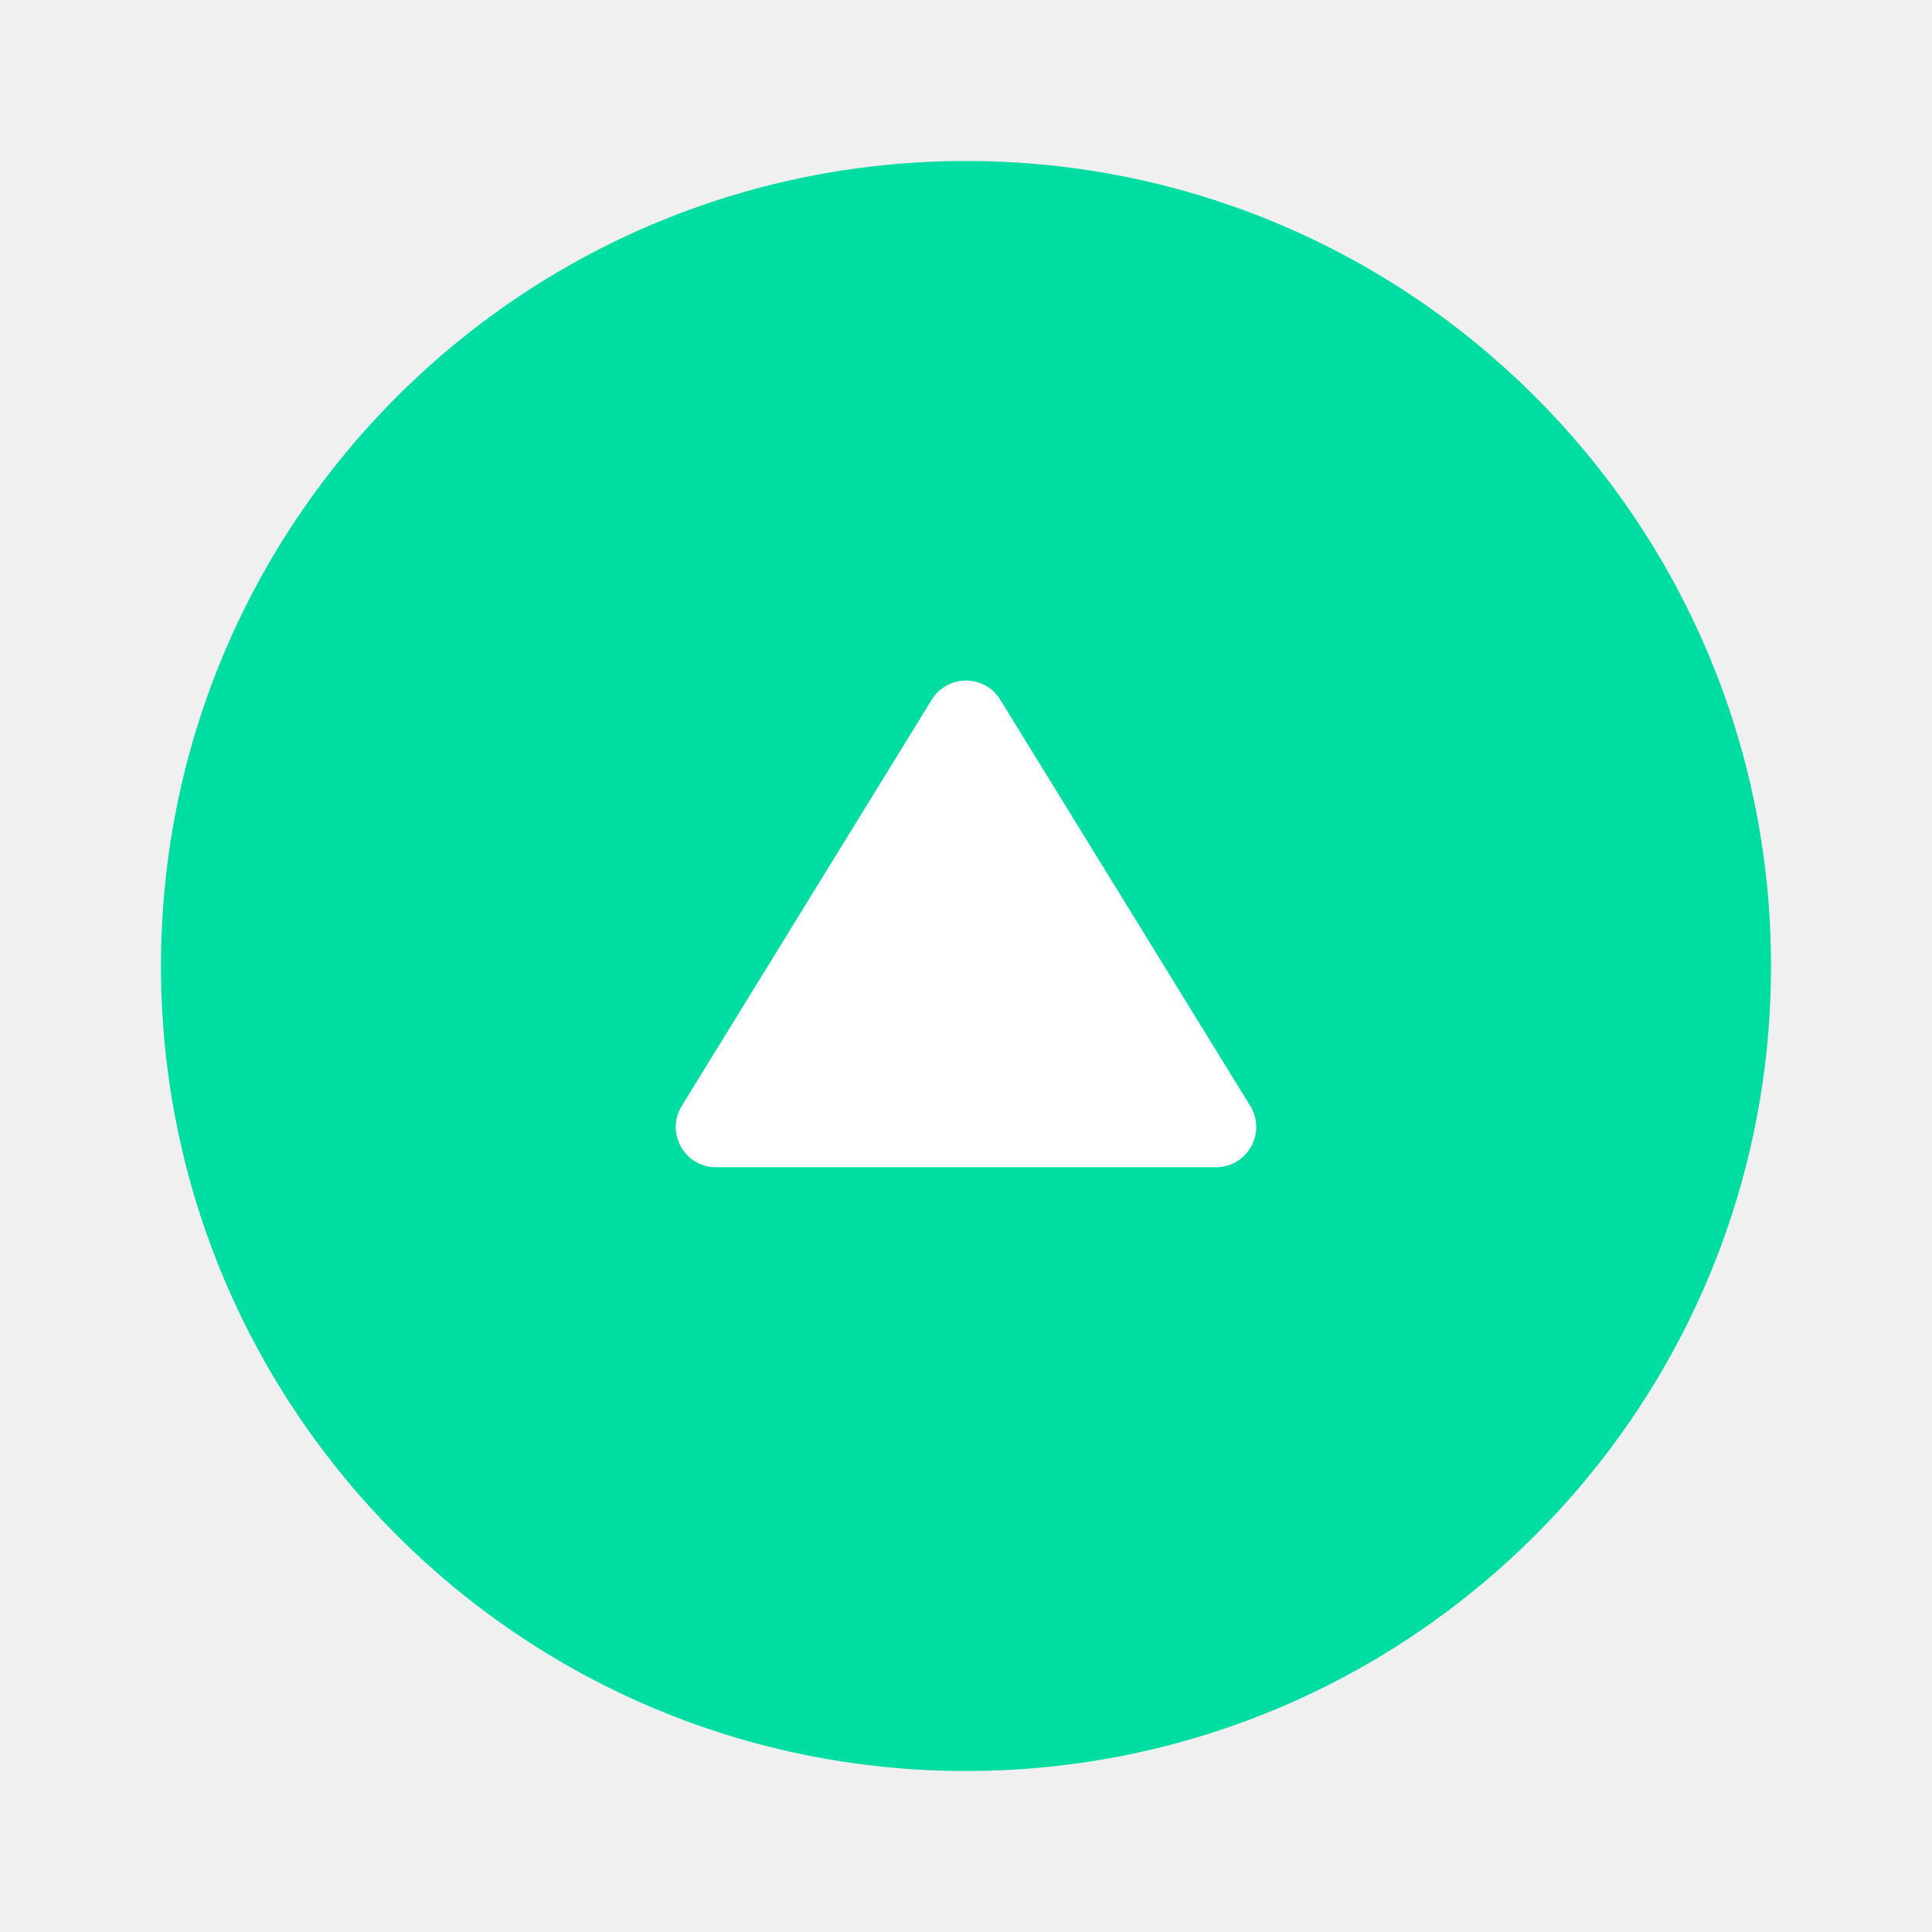
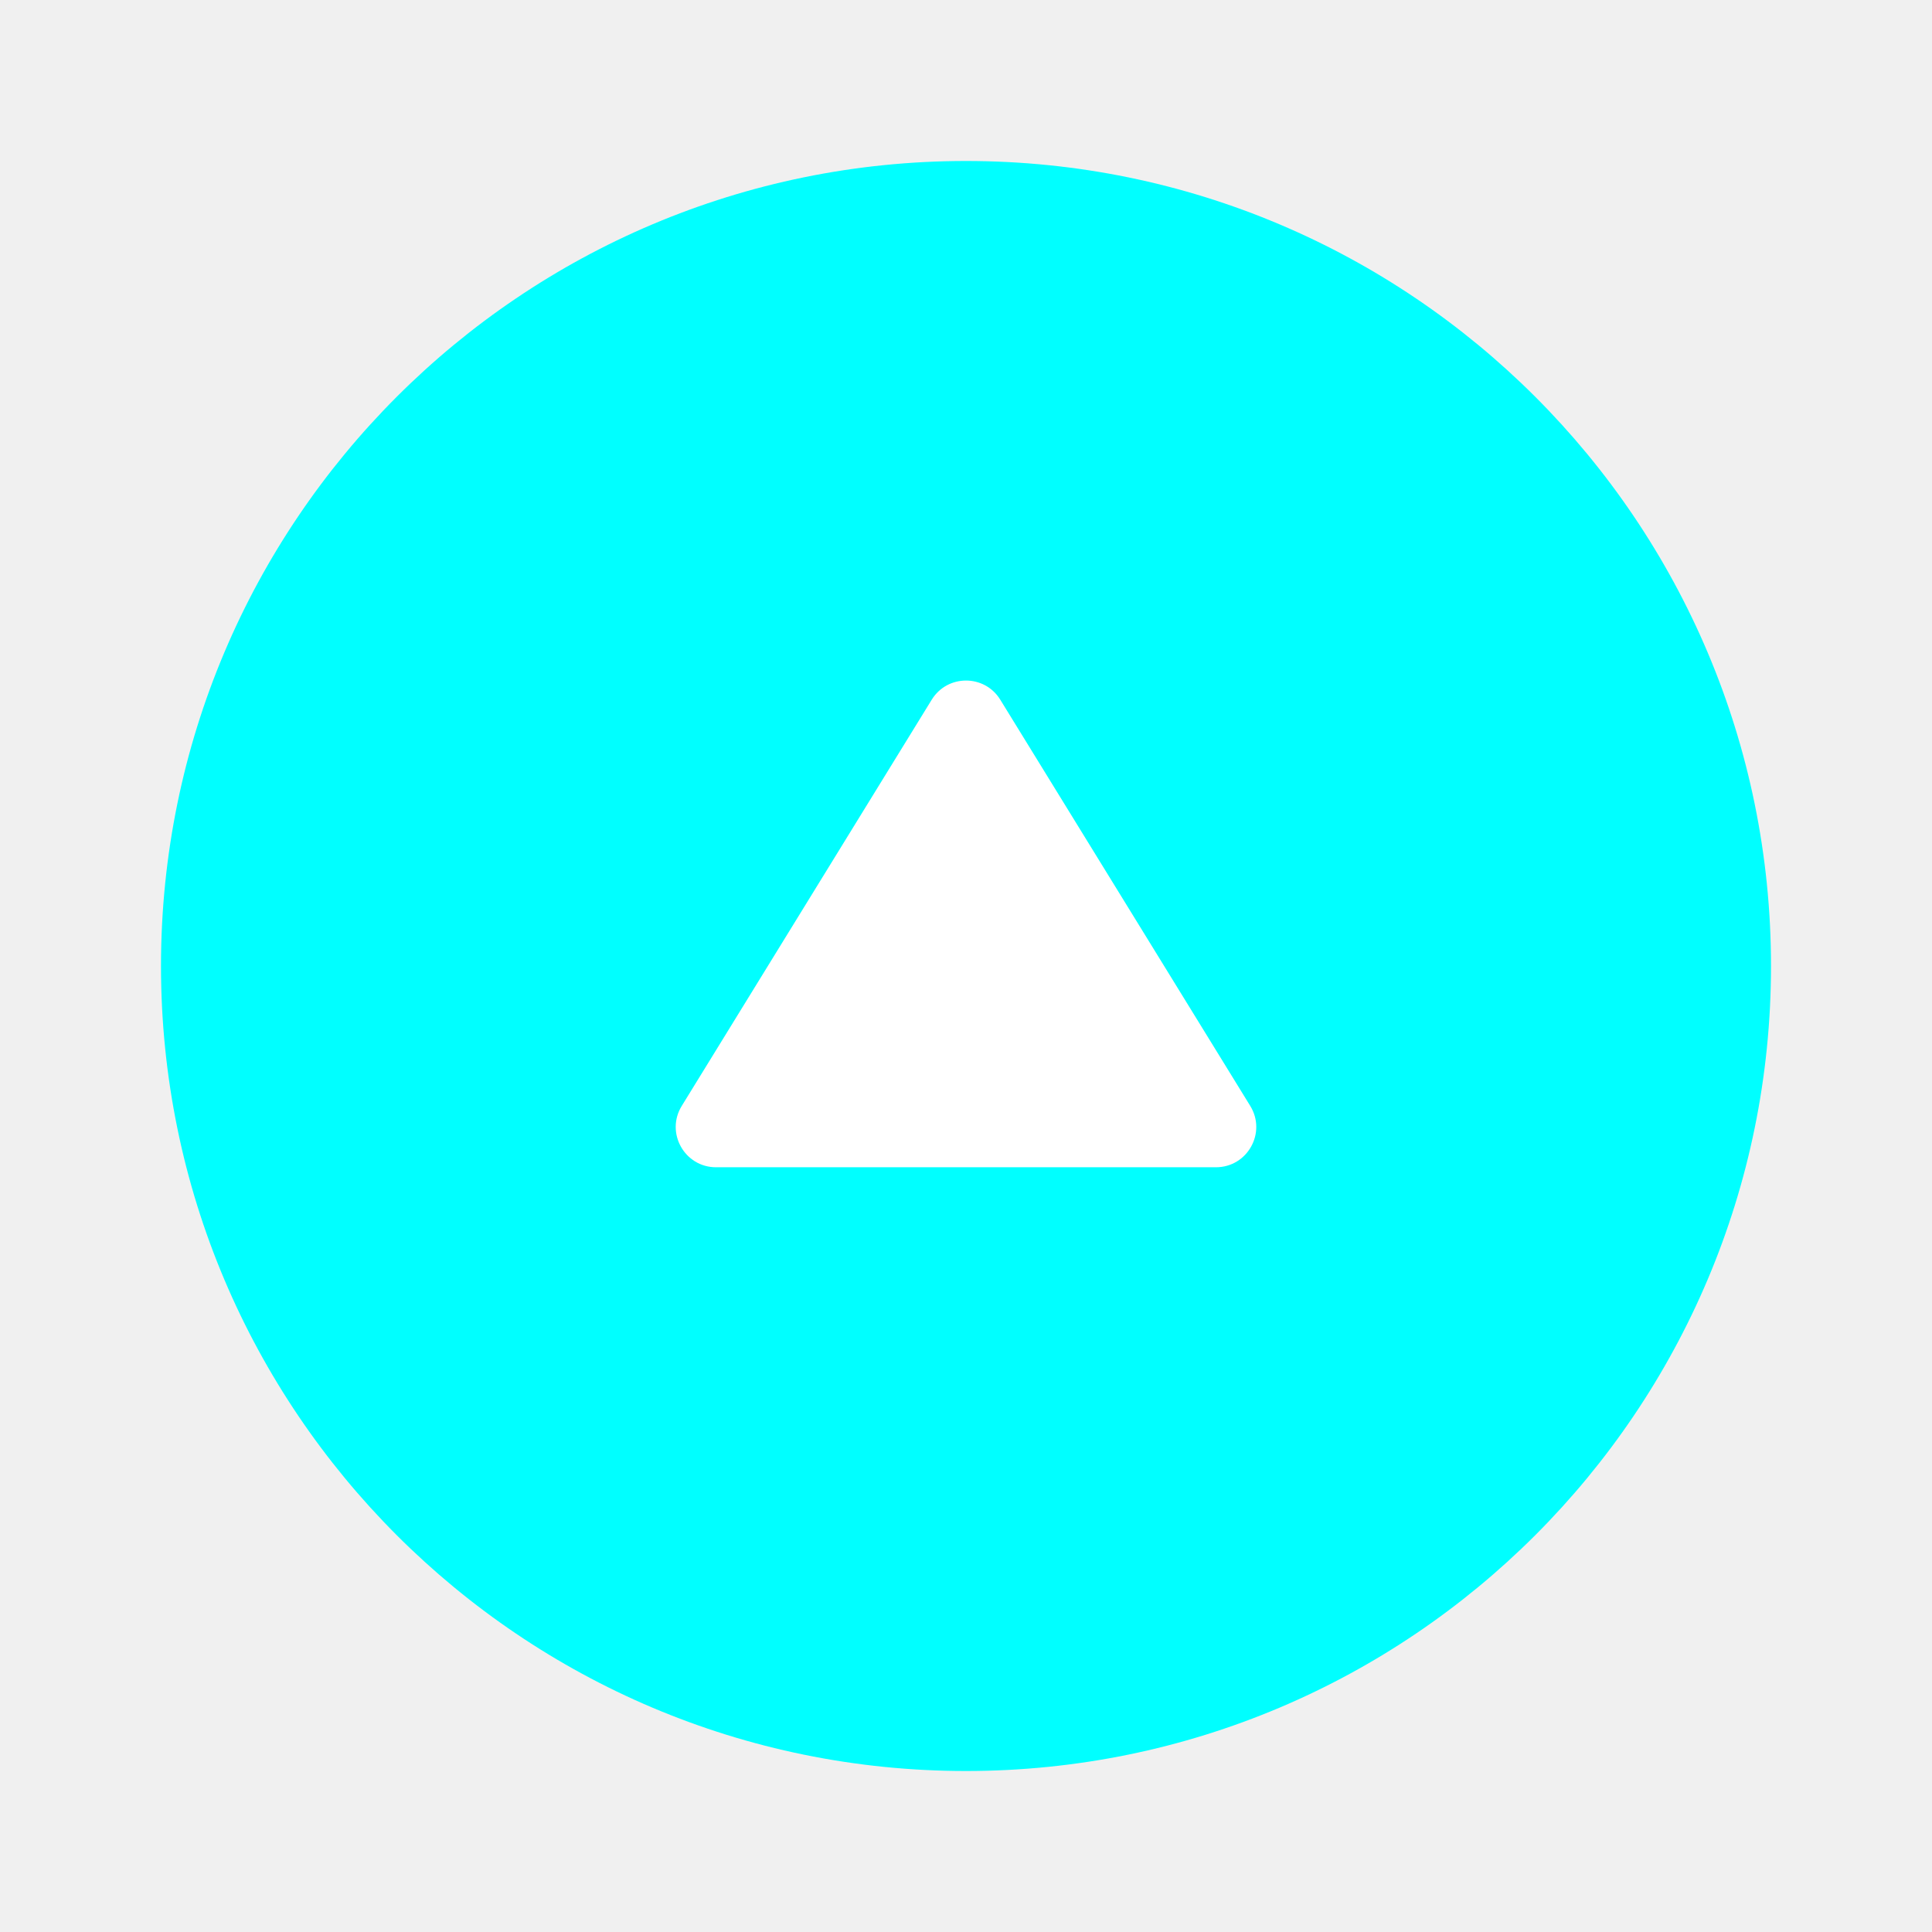
<svg xmlns="http://www.w3.org/2000/svg" width="82" height="82" viewBox="0 0 82 82" fill="none">
-   <path d="M41 75.167C59.87 75.167 75.167 59.87 75.167 41C75.167 22.13 59.87 6.833 41 6.833C22.13 6.833 6.833 22.13 6.833 41C6.833 59.87 22.13 75.167 41 75.167Z" fill="#00DDA3" />
+   <path d="M41 75.167C59.87 75.167 75.167 59.87 75.167 41C75.167 22.13 59.87 6.833 41 6.833C22.13 6.833 6.833 22.13 6.833 41C6.833 59.87 22.13 75.167 41 75.167Z" fill="#00FFFF" />
  <path d="M42.455 29.698C41.788 28.613 40.212 28.614 39.545 29.698L28.936 46.938C28.235 48.076 29.054 49.542 30.39 49.542H51.609C52.946 49.542 53.765 48.076 53.064 46.938L42.455 29.698Z" fill="white" />
</svg>
